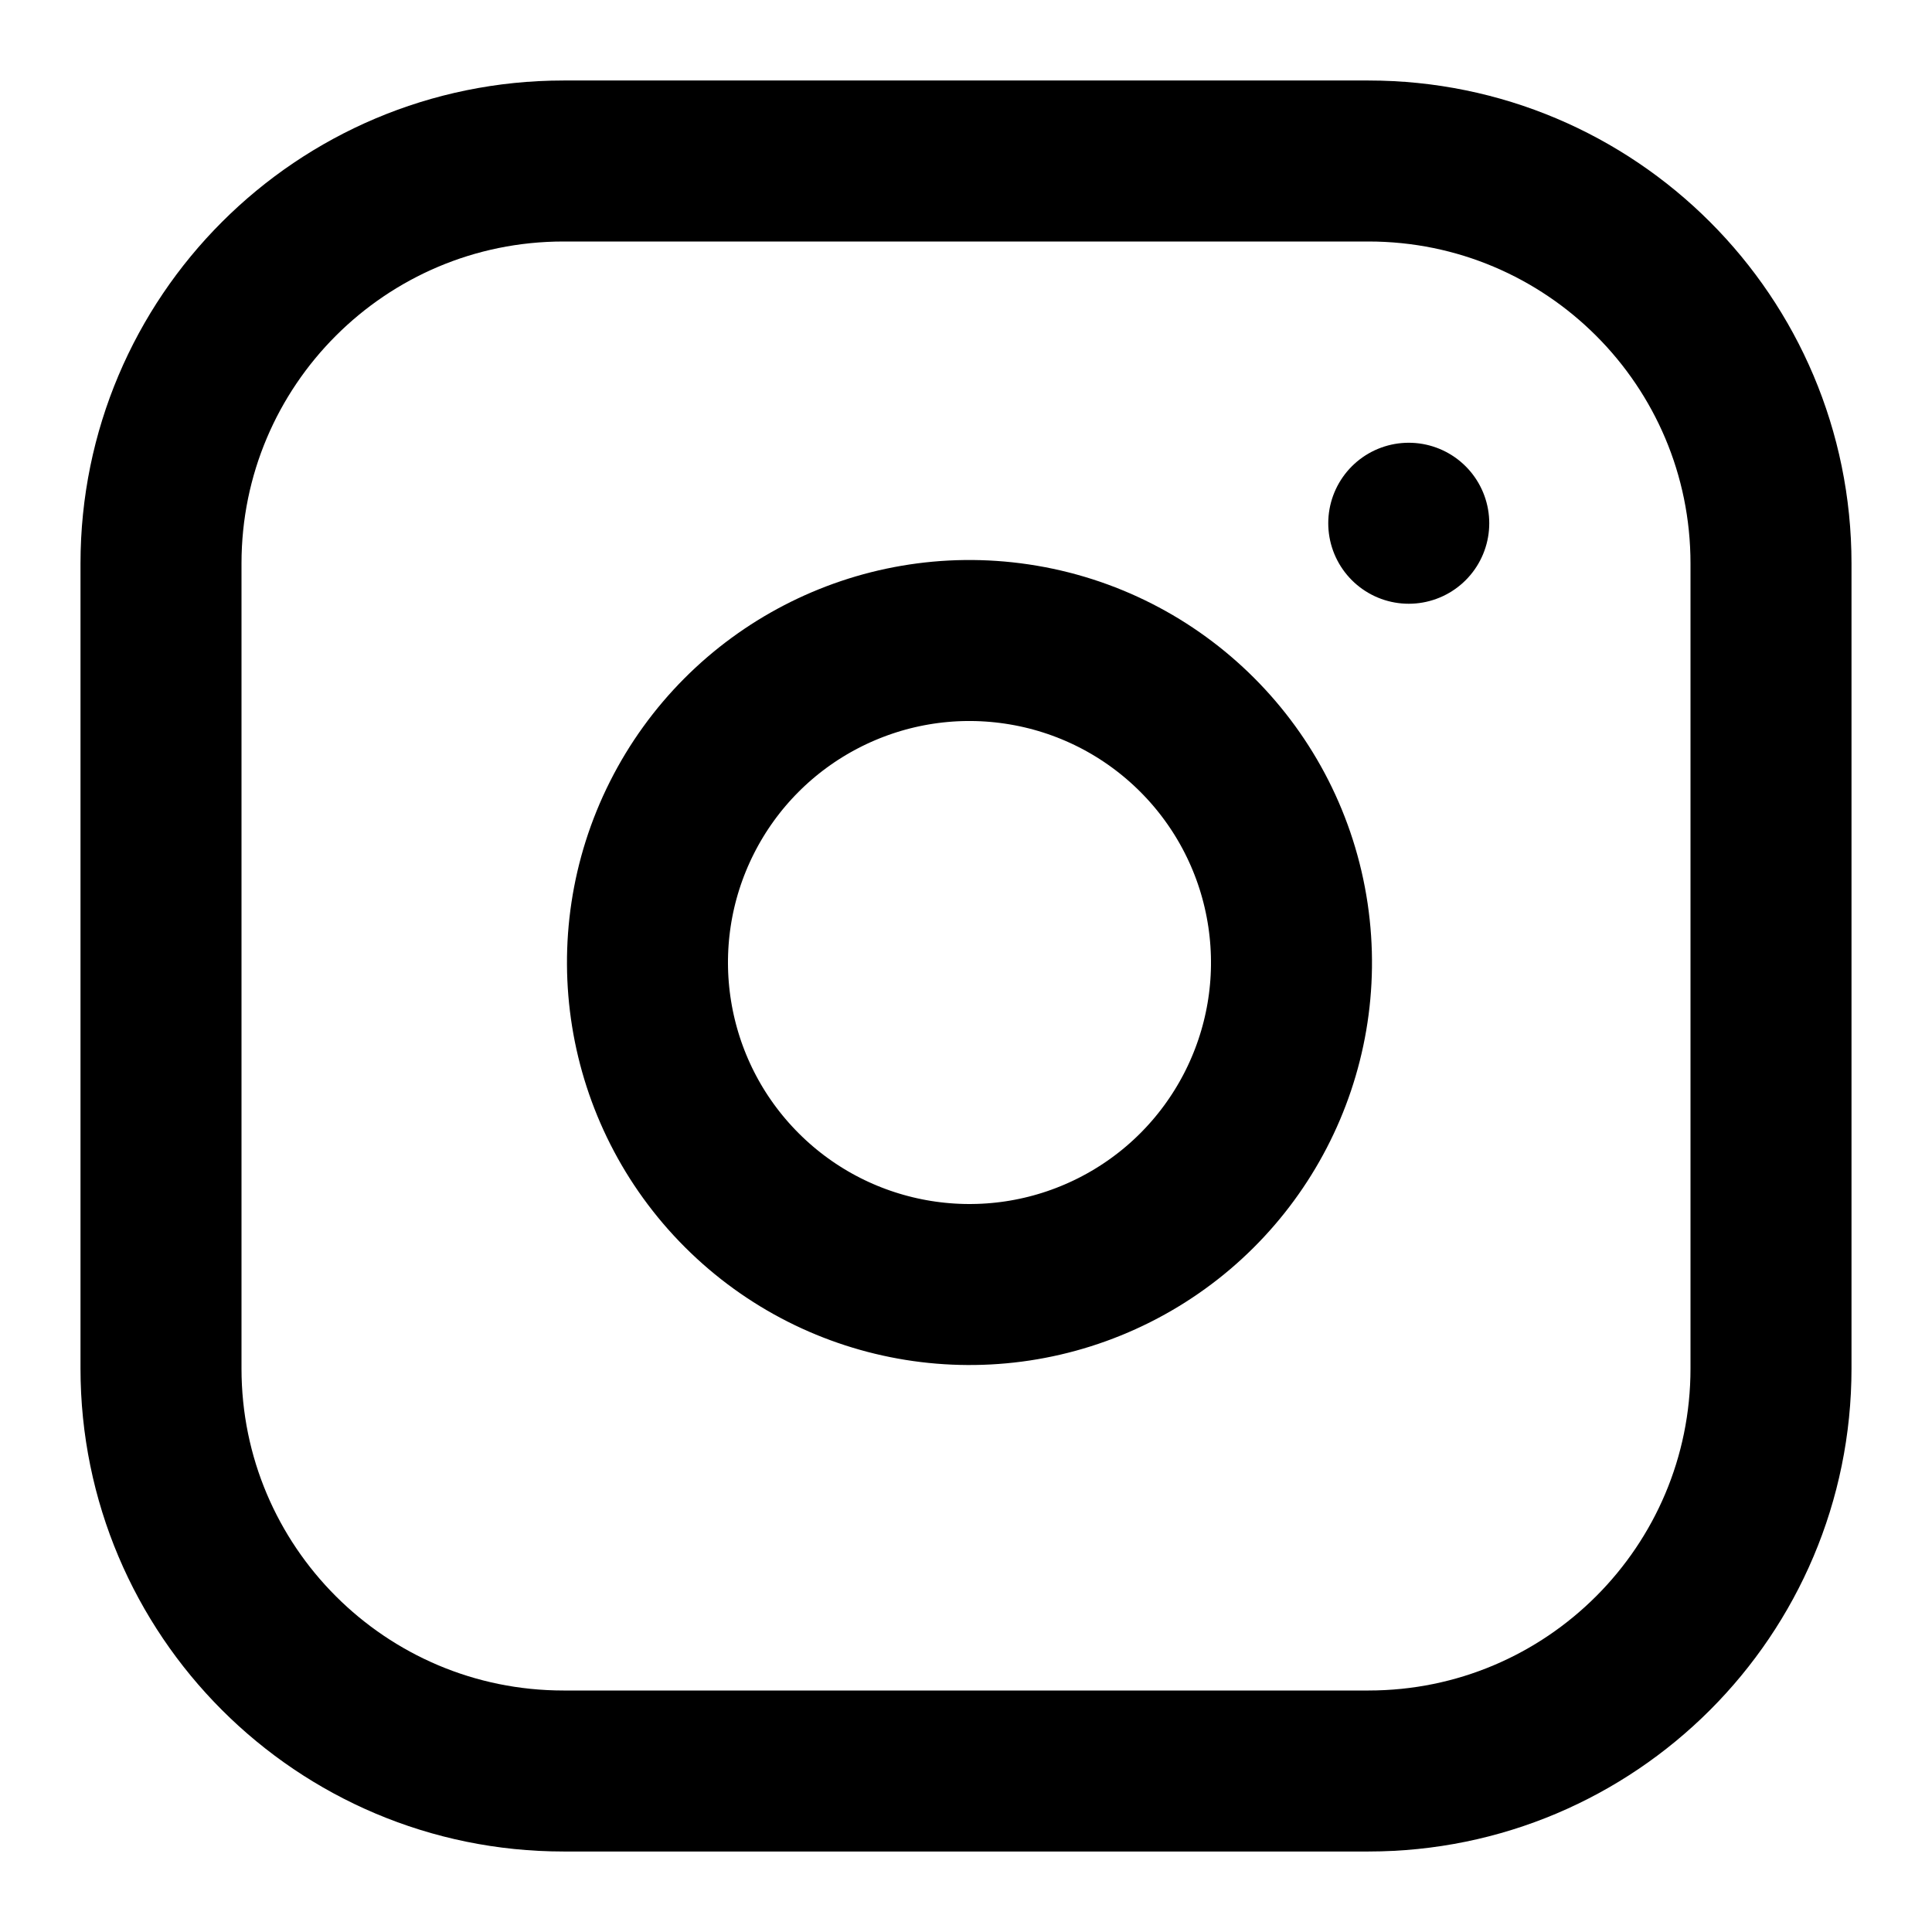
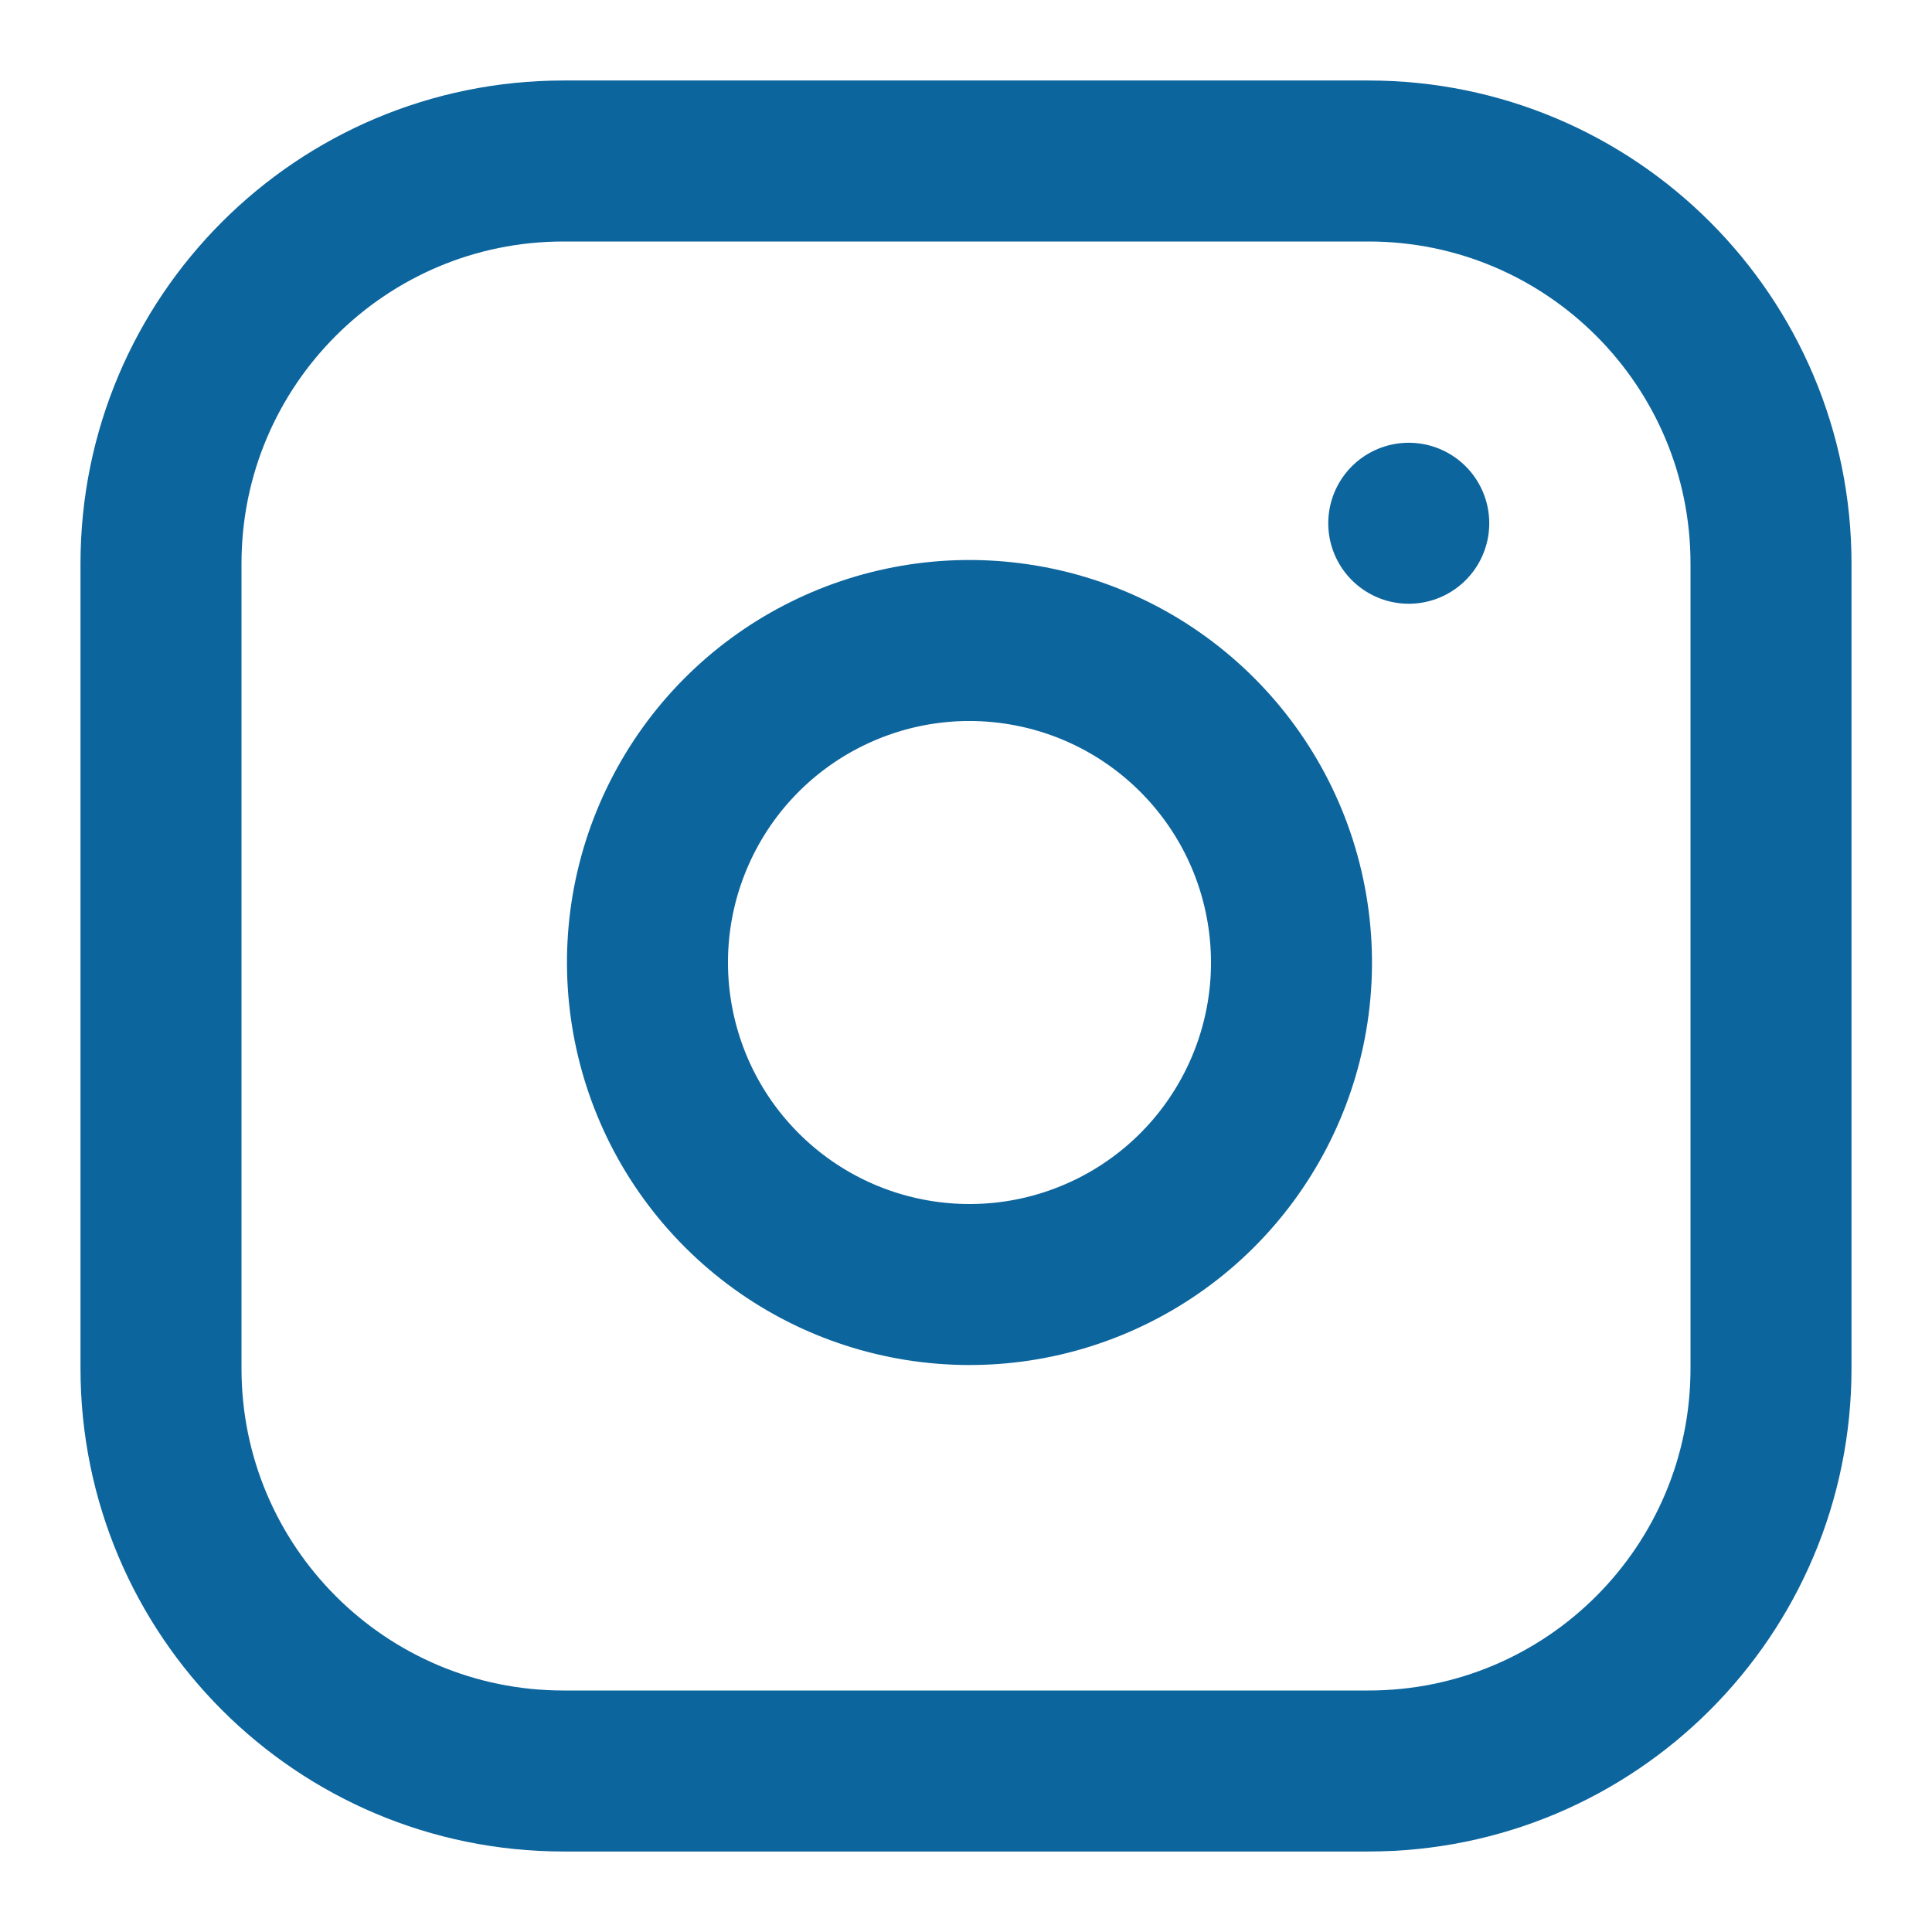
- <svg xmlns="http://www.w3.org/2000/svg" width="24" height="24" viewBox="0 0 24 24" fill="none" stroke="#000" stroke-width="2" stroke-linecap="round" stroke-linejoin="round">
+ <svg xmlns="http://www.w3.org/2000/svg" width="24" height="24" viewBox="0 0 24 24" fill="none" stroke="#0D659D" stroke-width="2" stroke-linecap="round" stroke-linejoin="round">
  <rect x="2" y="2" width="20" height="20" rx="5" ry="5" />
  <path d="M16 11.37A4 4 0 1 1 12.63 8 4 4 0 0 1 16 11.37z" />
  <line x1="17.5" y1="6.5" x2="17.5" y2="6.5" />
</svg>
